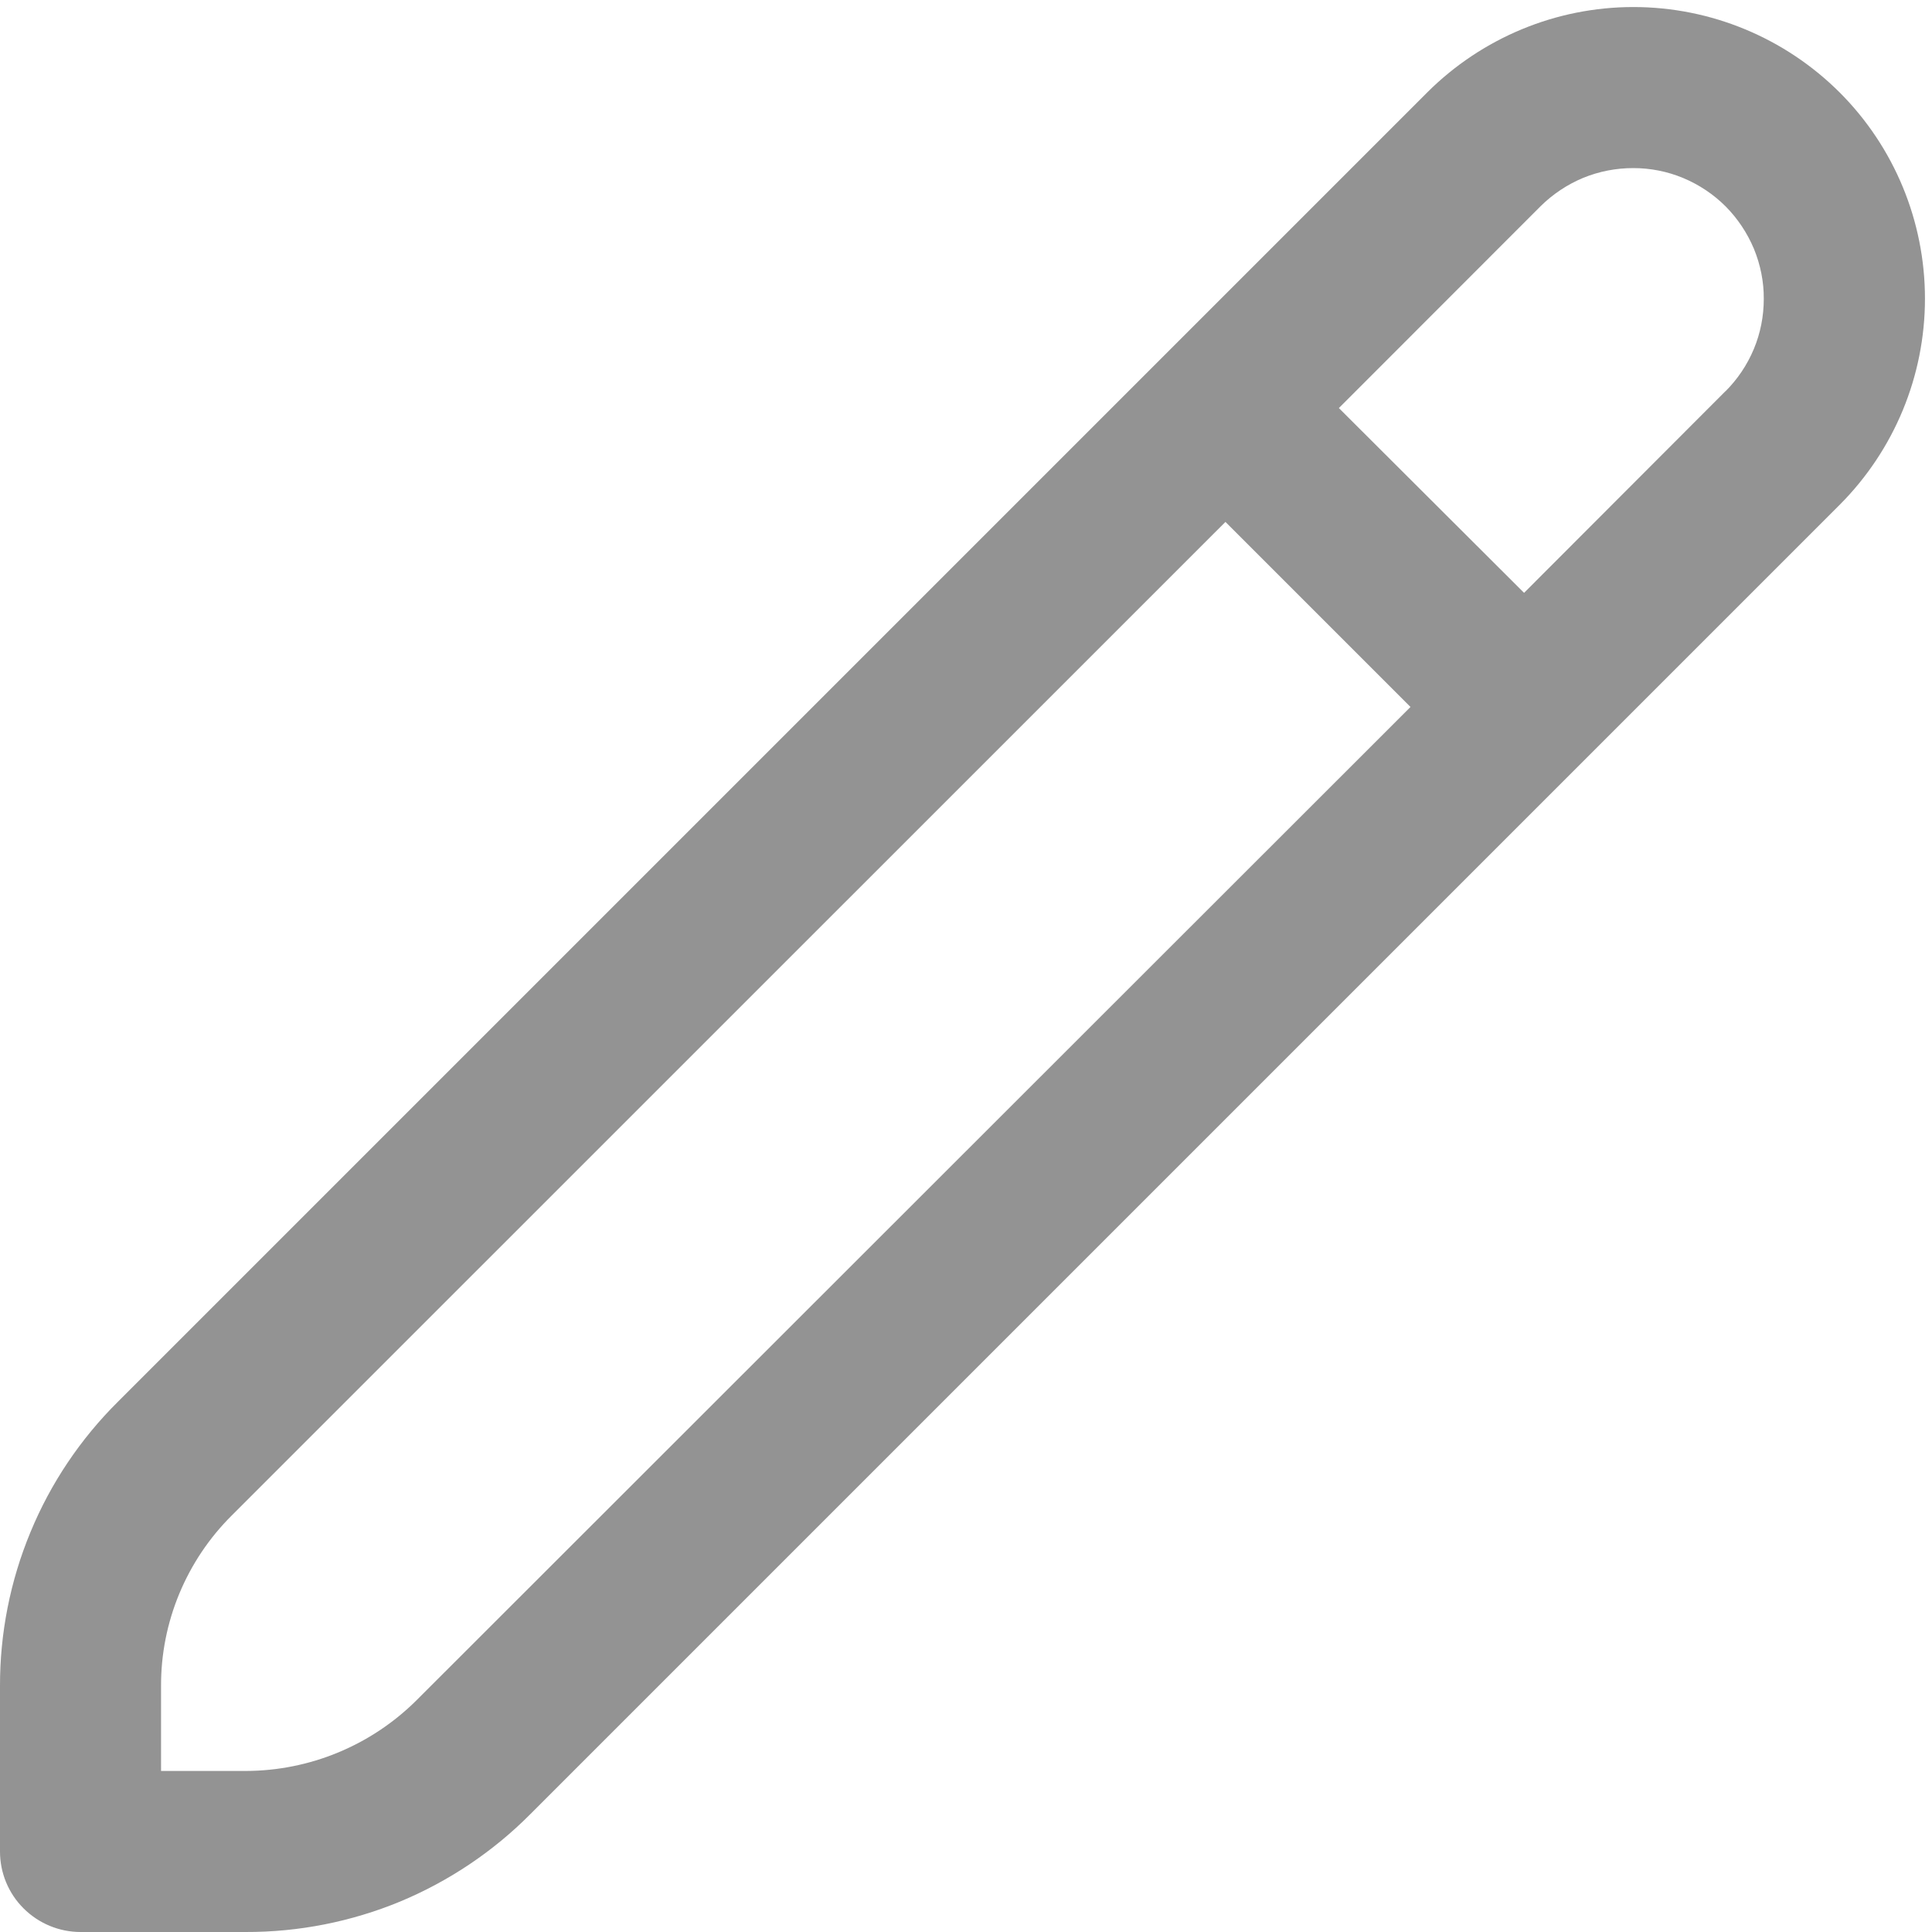
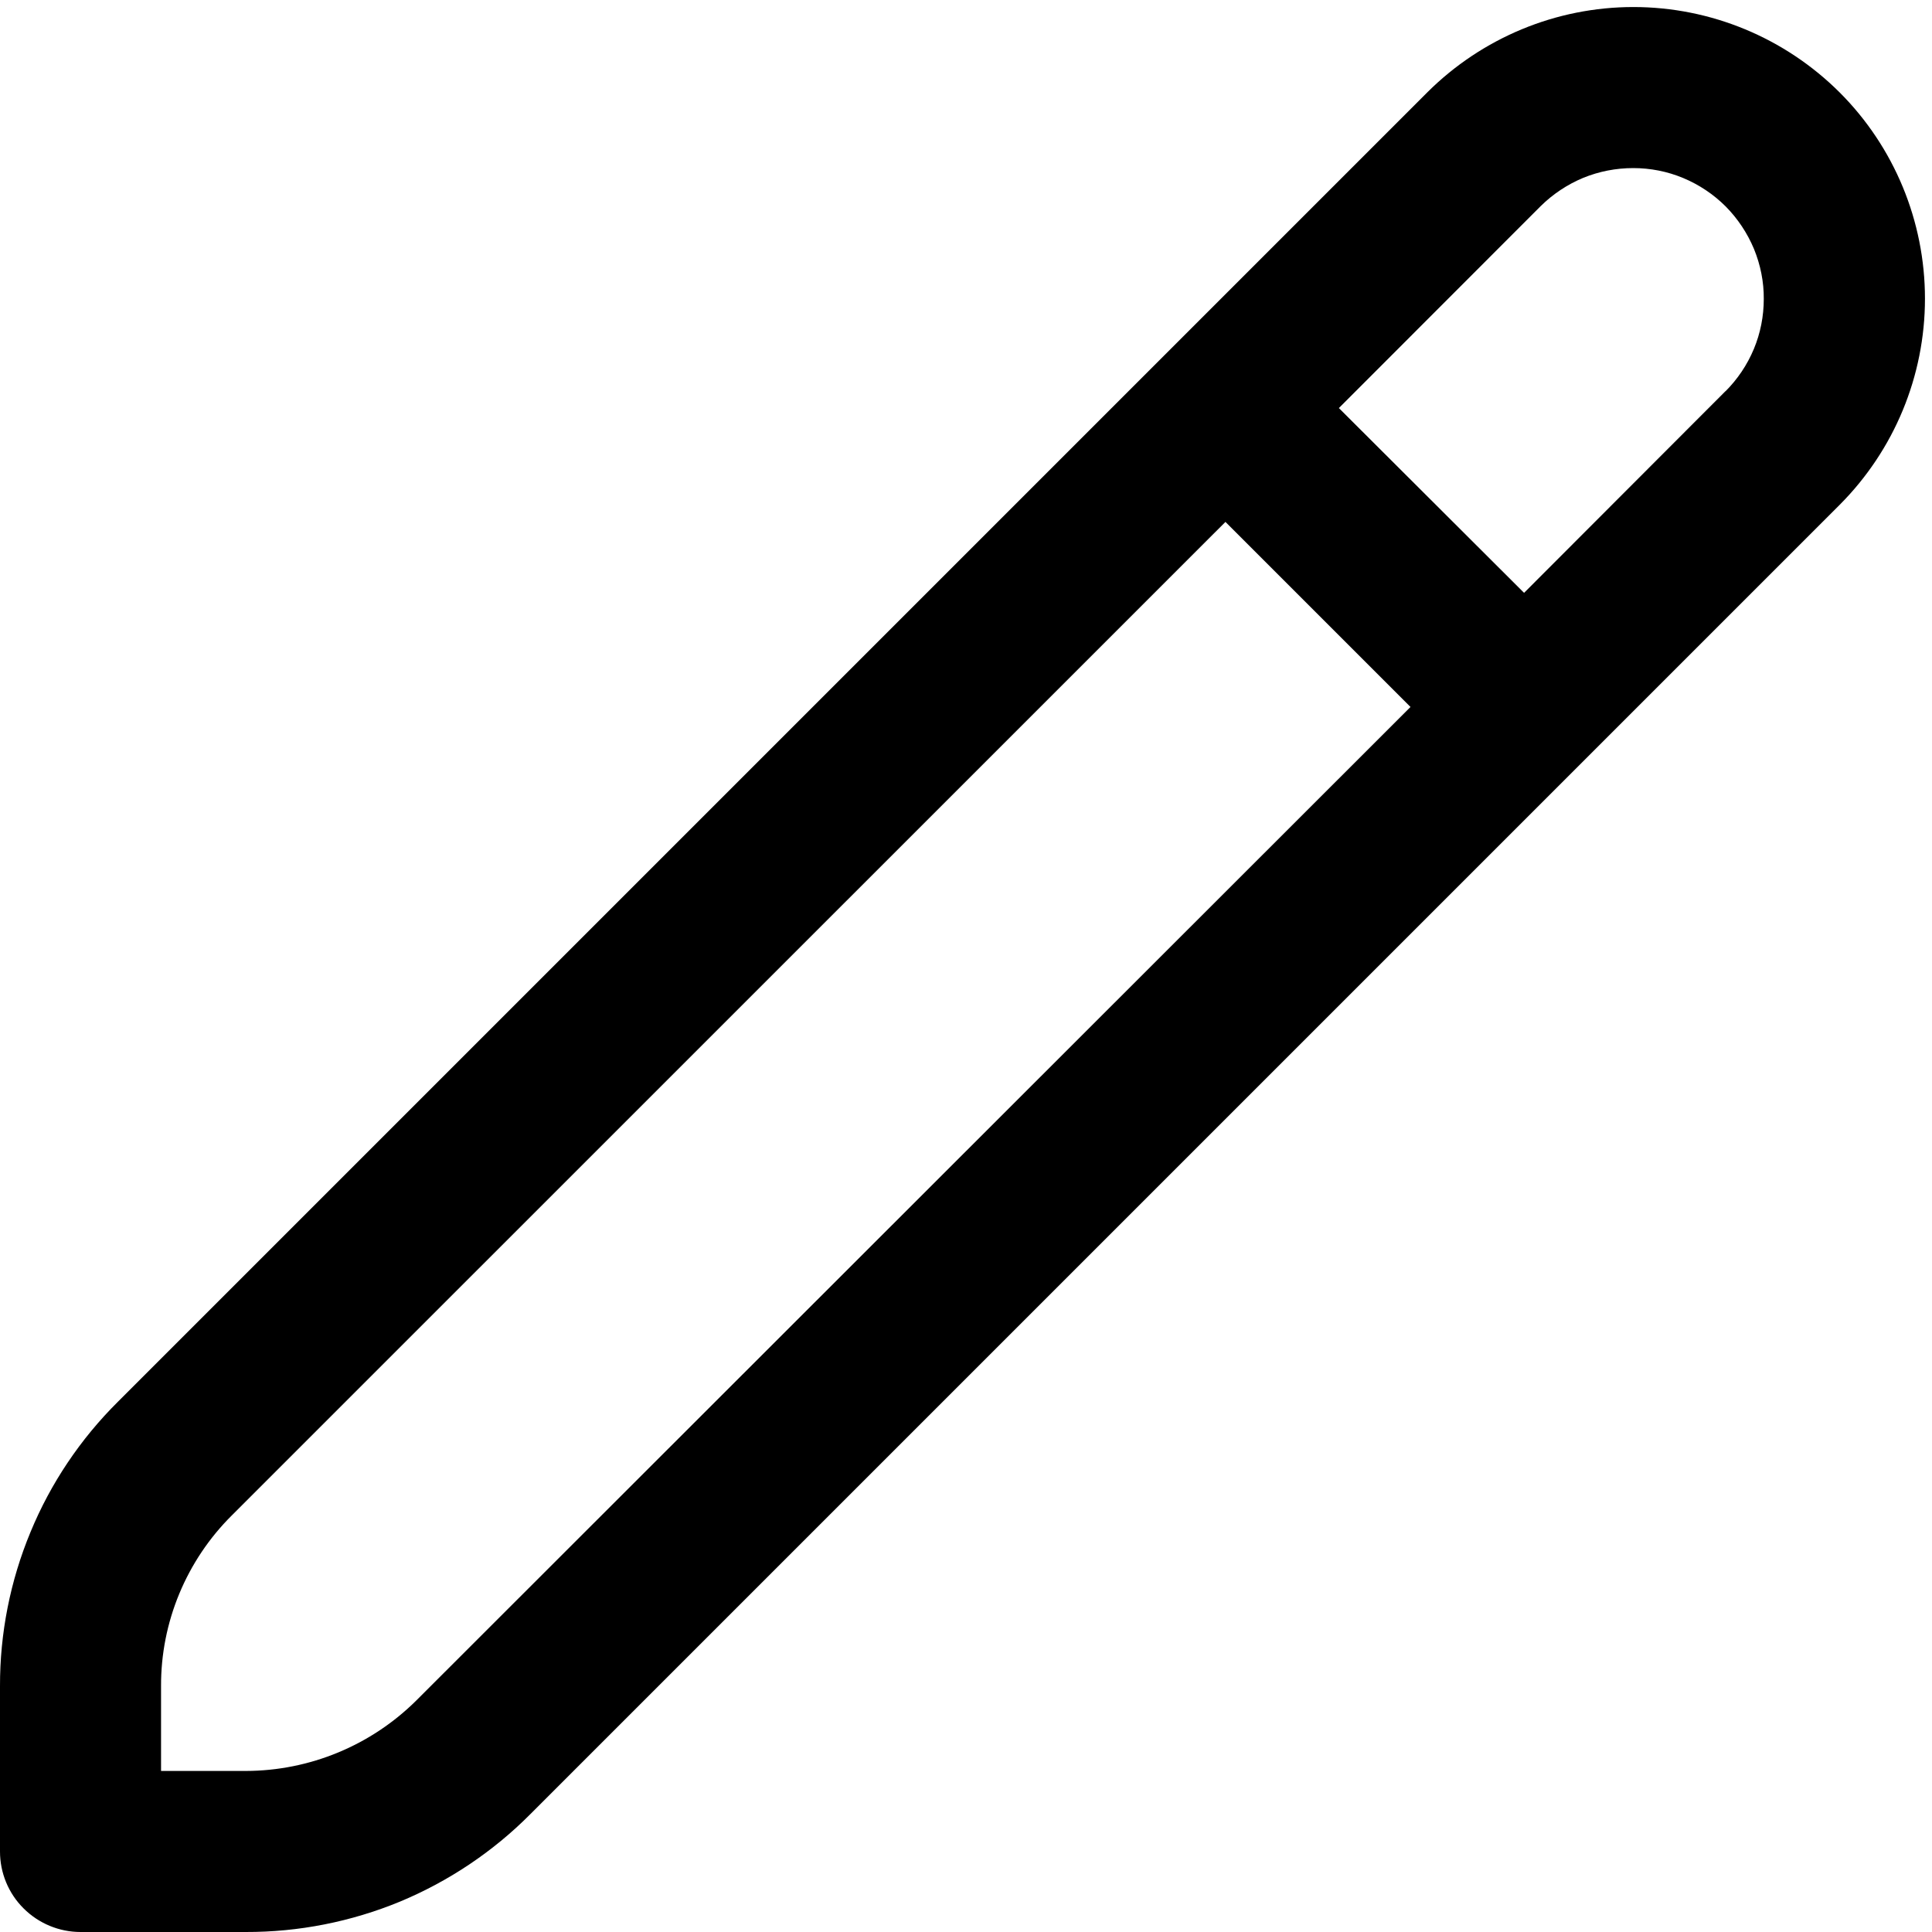
- <svg xmlns="http://www.w3.org/2000/svg" width="14" height="14" viewBox="0 0 14 14" fill="none">
-   <path d="M13.331 0.67C12.934 0.274 12.397 0.051 11.836 0.051C11.276 0.051 10.739 0.274 10.342 0.67L0.855 10.157C0.583 10.427 0.367 10.748 0.221 11.102C0.074 11.456 -0.001 11.836 8.73905e-06 12.219V13.417C8.73905e-06 13.571 0.061 13.72 0.171 13.829C0.28 13.938 0.429 14 0.583 14H1.781C2.164 14.001 2.544 13.926 2.898 13.78C3.251 13.633 3.573 13.418 3.843 13.146L13.331 3.658C13.727 3.261 13.949 2.724 13.949 2.164C13.949 1.604 13.727 1.066 13.331 0.67V0.67ZM3.018 12.321C2.689 12.648 2.245 12.832 1.781 12.833H1.167V12.219C1.166 11.989 1.211 11.761 1.299 11.549C1.387 11.337 1.516 11.144 1.679 10.982L8.88 3.782L10.221 5.123L3.018 12.321ZM12.505 2.833L11.044 4.296L9.702 2.957L11.164 1.494C11.252 1.407 11.357 1.337 11.472 1.289C11.587 1.242 11.71 1.218 11.835 1.218C11.959 1.218 12.082 1.242 12.197 1.29C12.312 1.338 12.417 1.408 12.505 1.496C12.592 1.584 12.662 1.689 12.71 1.804C12.757 1.919 12.782 2.042 12.781 2.166C12.781 2.291 12.757 2.414 12.709 2.529C12.661 2.644 12.591 2.748 12.503 2.836L12.505 2.833Z" fill="#939393" />
+ <svg xmlns="http://www.w3.org/2000/svg" width="72" height="72" viewBox="0 0 14 14" fill="currentColor">
+   <path d="M13.331 0.67C12.934 0.274 12.397 0.051 11.836 0.051C11.276 0.051 10.739 0.274 10.342 0.67L0.855 10.157C0.583 10.427 0.367 10.748 0.221 11.102C0.074 11.456 -0.001 11.836 8.73905e-06 12.219V13.417C8.73905e-06 13.571 0.061 13.72 0.171 13.829C0.28 13.938 0.429 14 0.583 14H1.781C2.164 14.001 2.544 13.926 2.898 13.78C3.251 13.633 3.573 13.418 3.843 13.146L13.331 3.658C13.727 3.261 13.949 2.724 13.949 2.164C13.949 1.604 13.727 1.066 13.331 0.67V0.67ZM3.018 12.321C2.689 12.648 2.245 12.832 1.781 12.833H1.167V12.219C1.166 11.989 1.211 11.761 1.299 11.549C1.387 11.337 1.516 11.144 1.679 10.982L8.88 3.782L10.221 5.123L3.018 12.321ZM12.505 2.833L11.044 4.296L9.702 2.957L11.164 1.494C11.252 1.407 11.357 1.337 11.472 1.289C11.587 1.242 11.71 1.218 11.835 1.218C11.959 1.218 12.082 1.242 12.197 1.29C12.312 1.338 12.417 1.408 12.505 1.496C12.592 1.584 12.662 1.689 12.71 1.804C12.757 1.919 12.782 2.042 12.781 2.166C12.781 2.291 12.757 2.414 12.709 2.529C12.661 2.644 12.591 2.748 12.503 2.836L12.505 2.833Z" fill="currentColor" />
</svg>
